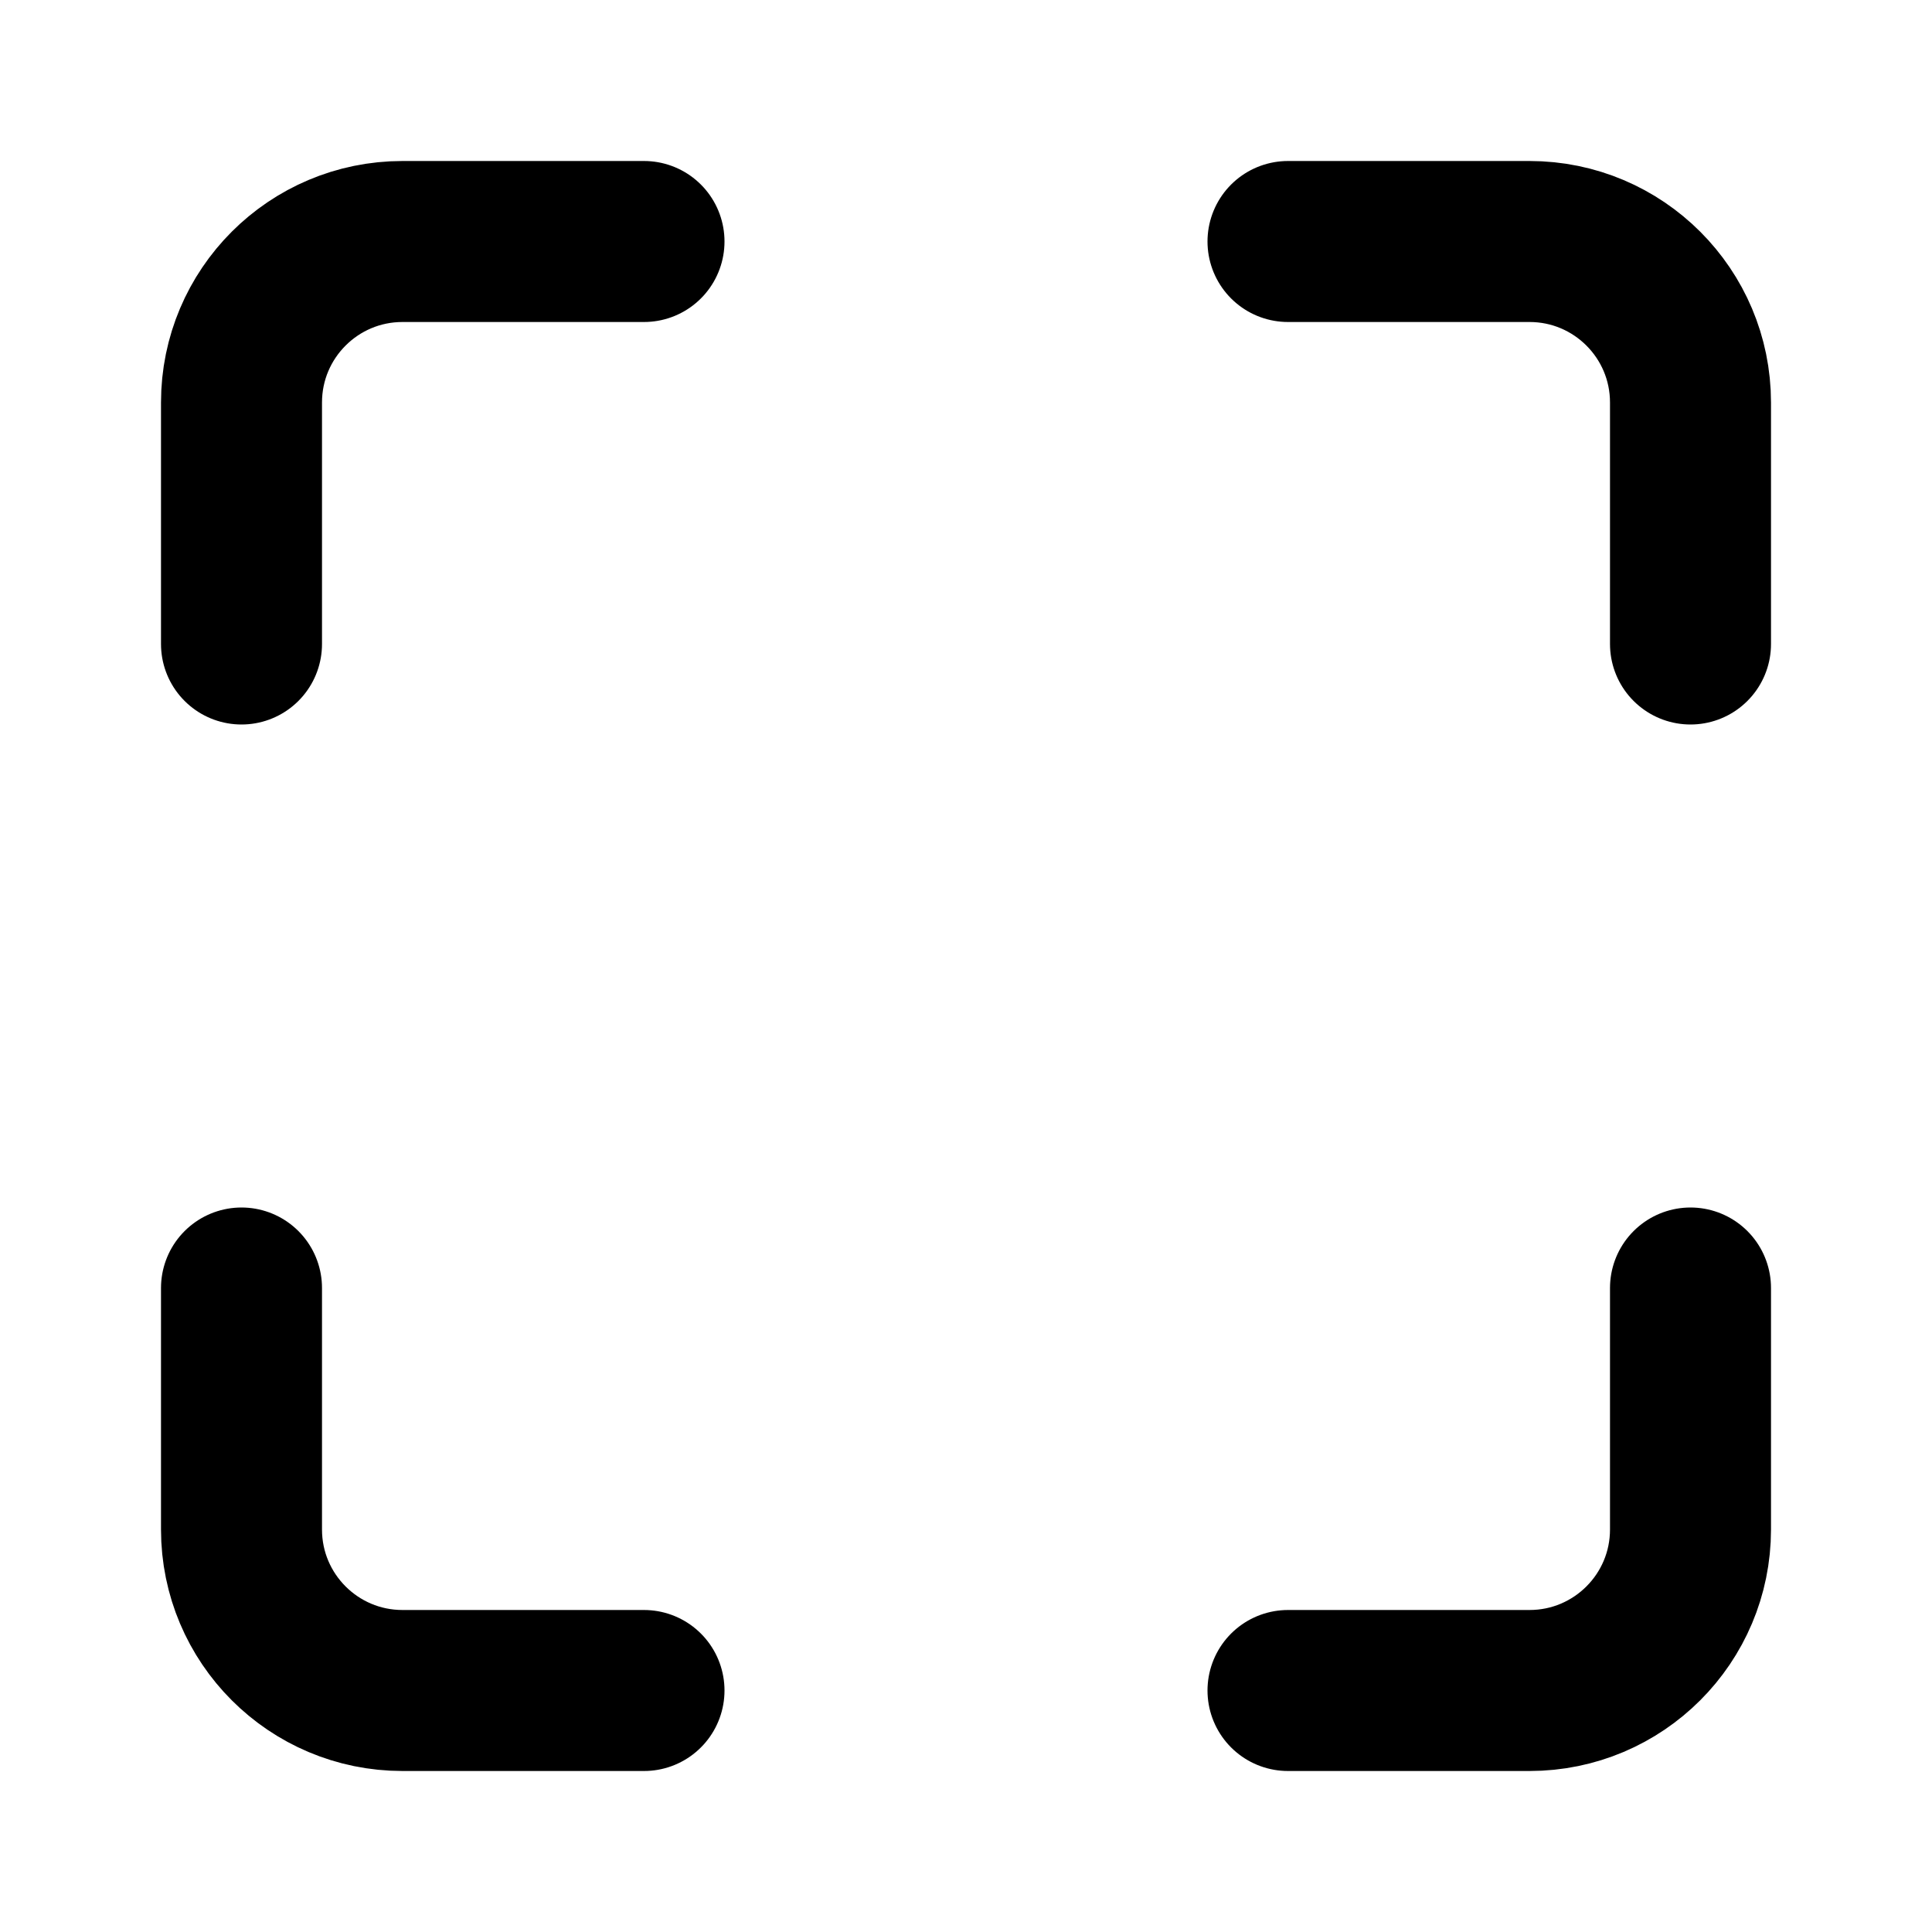
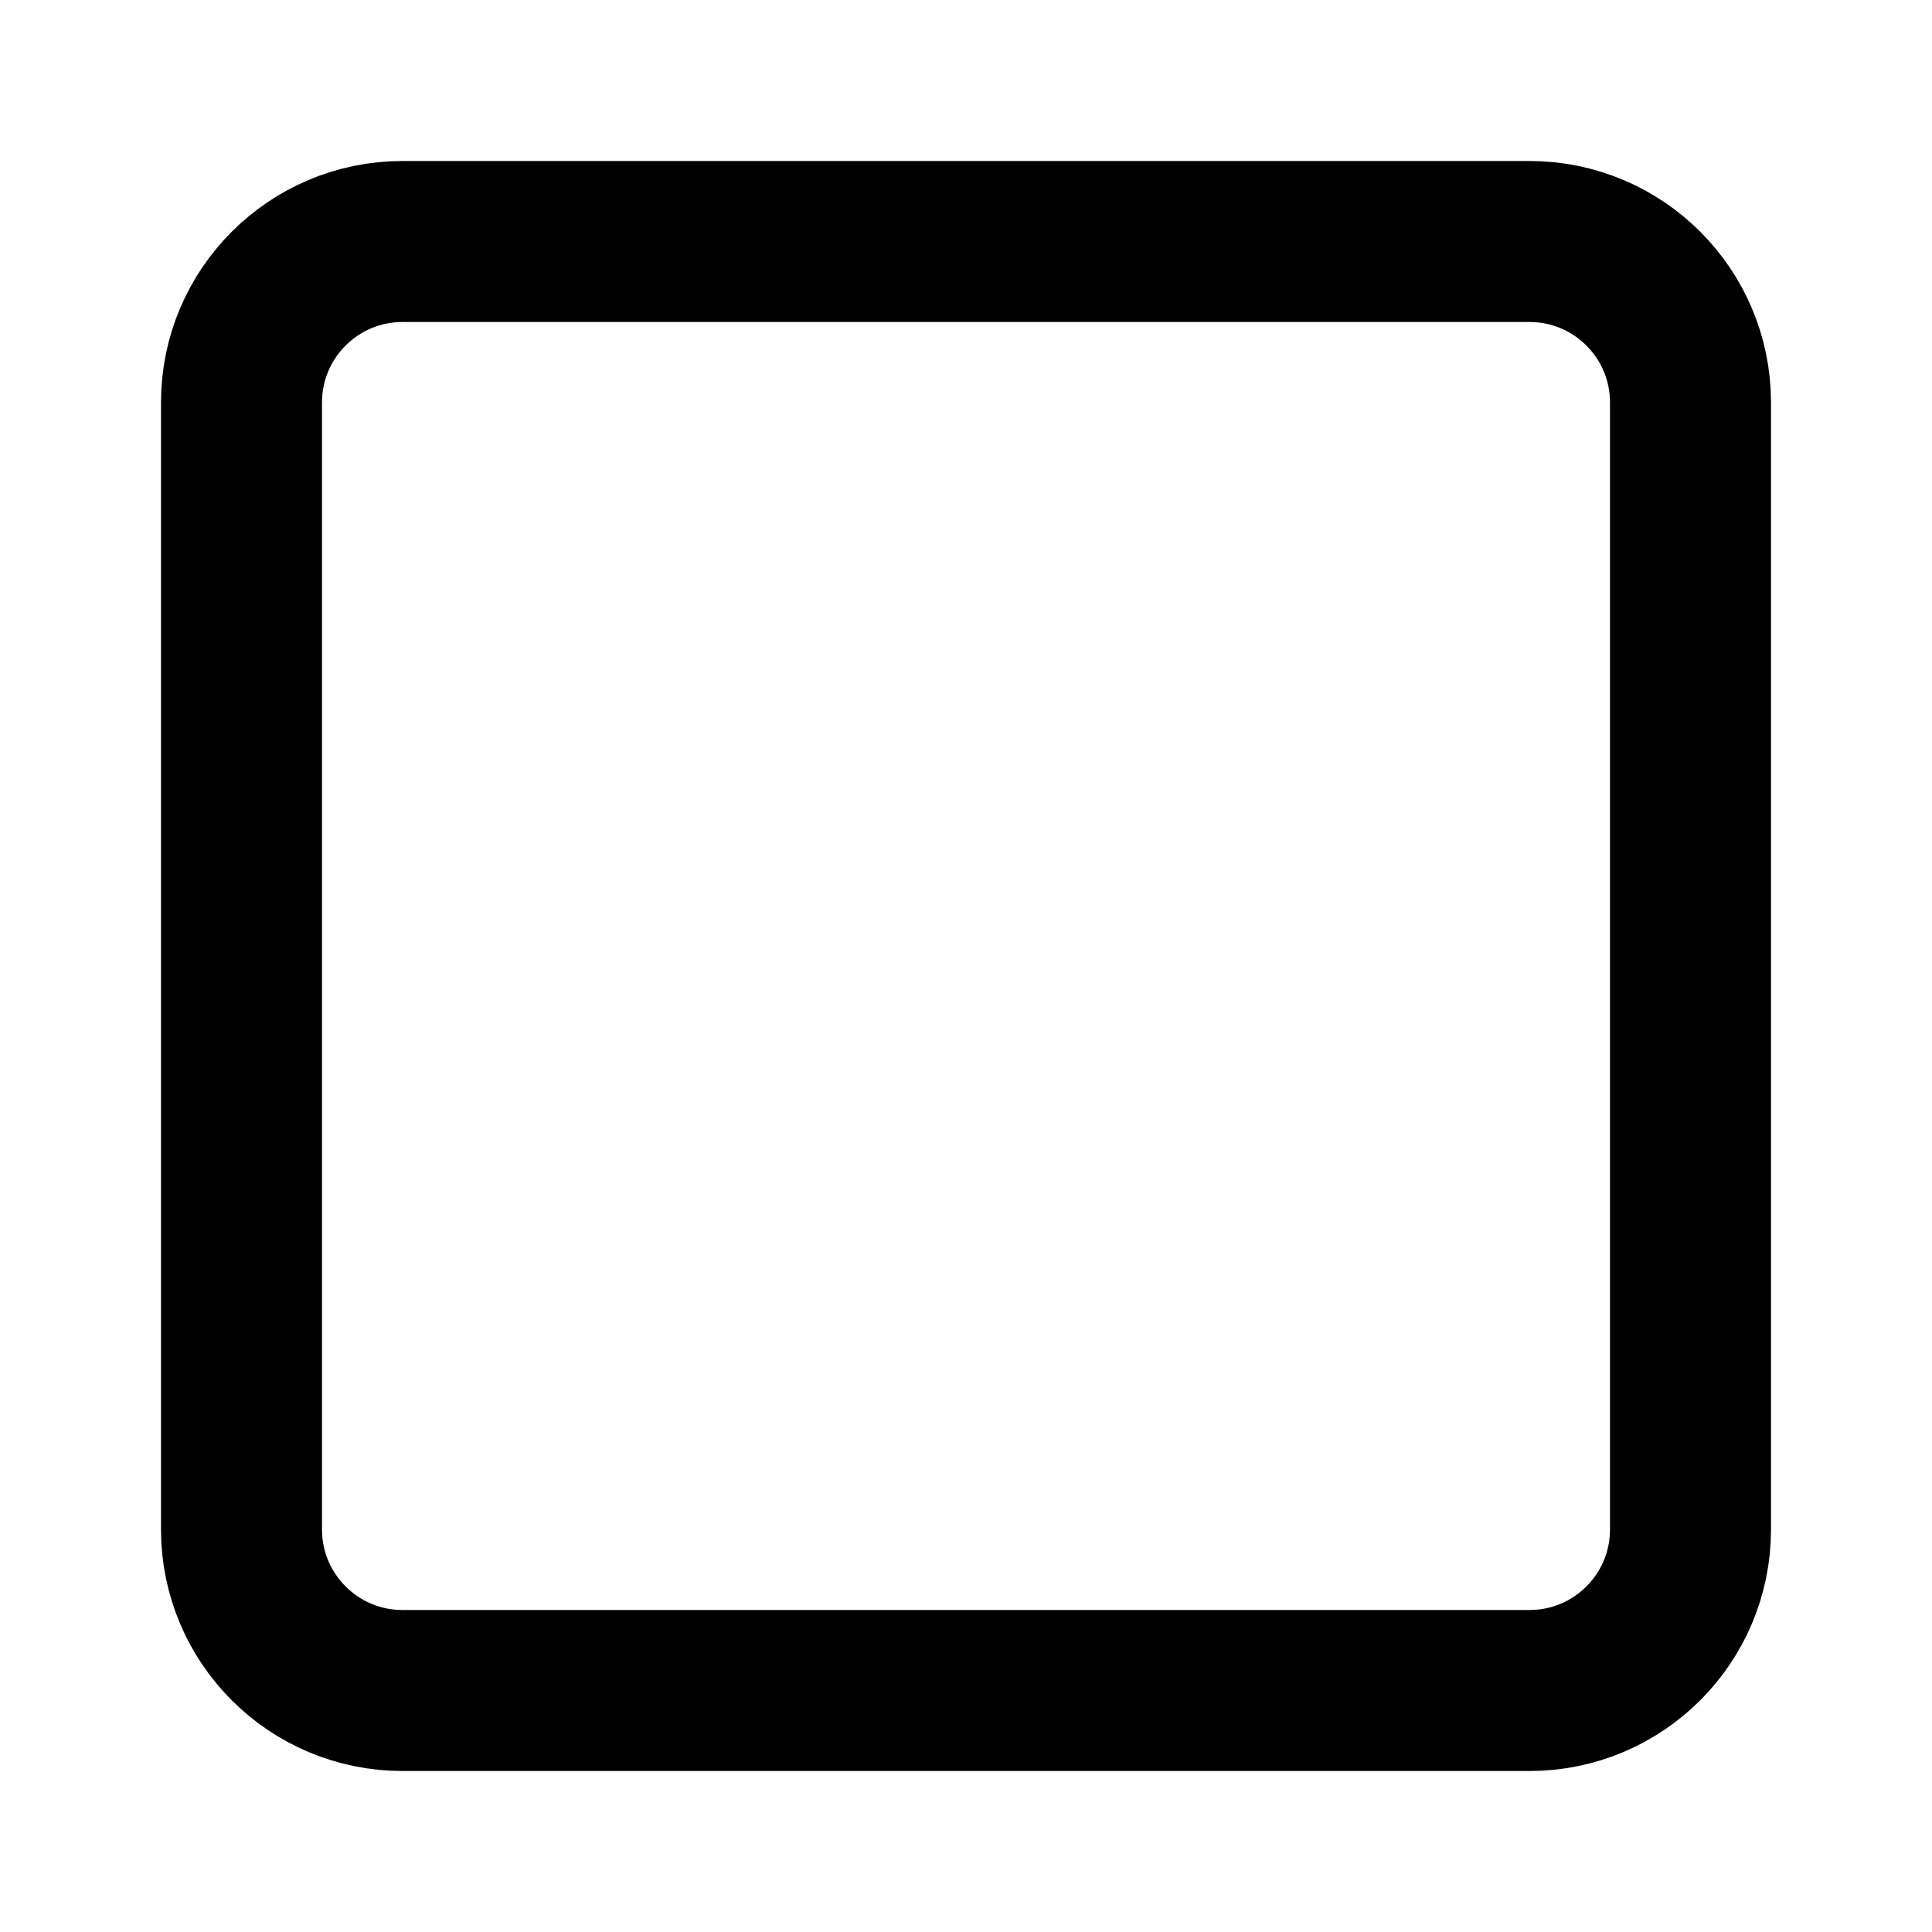
- <svg xmlns="http://www.w3.org/2000/svg" width="24" height="24" viewBox="0 0 24 24" fill="none" stroke="currentColor" stroke-width="2" stroke-linecap="round" stroke-linejoin="round" class="feather feather-maximize">
-   <path d="M8 3H5a2 2 0 0 0-2 2v3m18 0V5a2 2 0 0 0-2-2h-3m0 18h3a2 2 0 0 0 2-2v-3M3 16v3a2 2 0 0 0 2 2h3" />
+ <svg xmlns="http://www.w3.org/2000/svg" width="24" height="24" viewBox="0 0 24 24" fill="none" stroke="currentColor" stroke-width="2" stroke-linecap="round" stroke-linejoin="round" class="feather feather-square">
+   <rect x="3" y="3" width="18" height="18" rx="2" ry="2" />
</svg>
